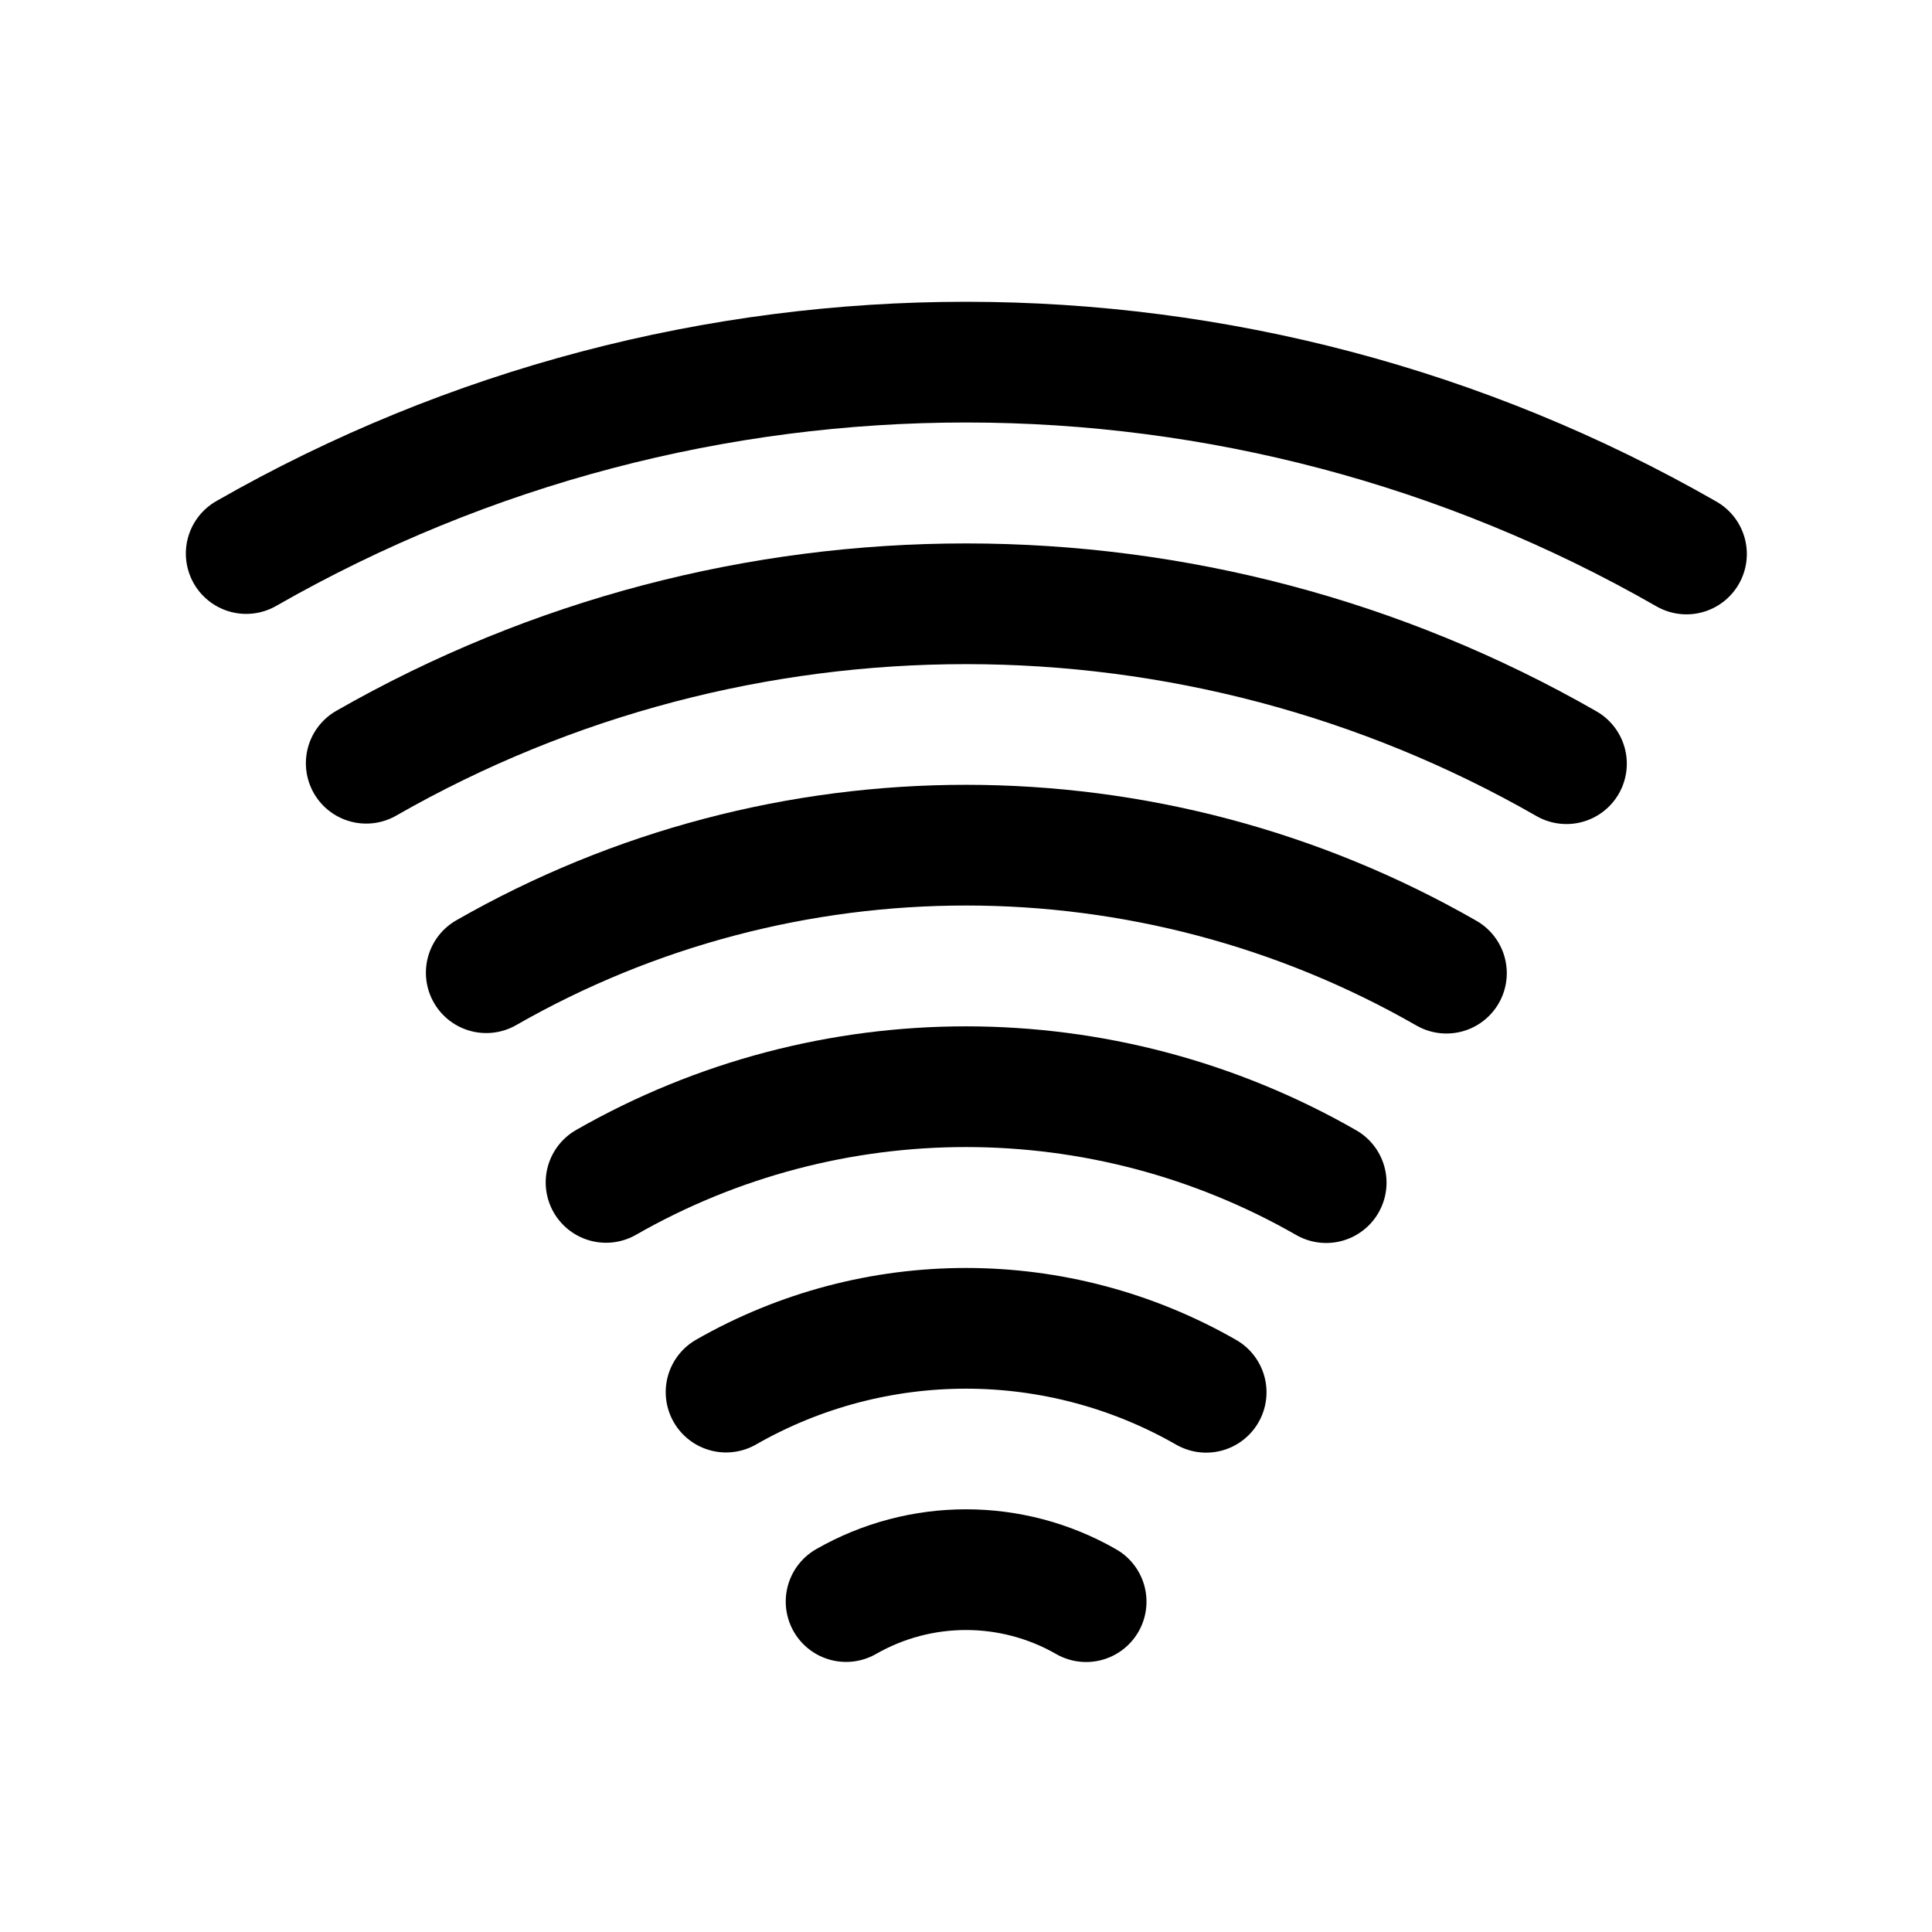
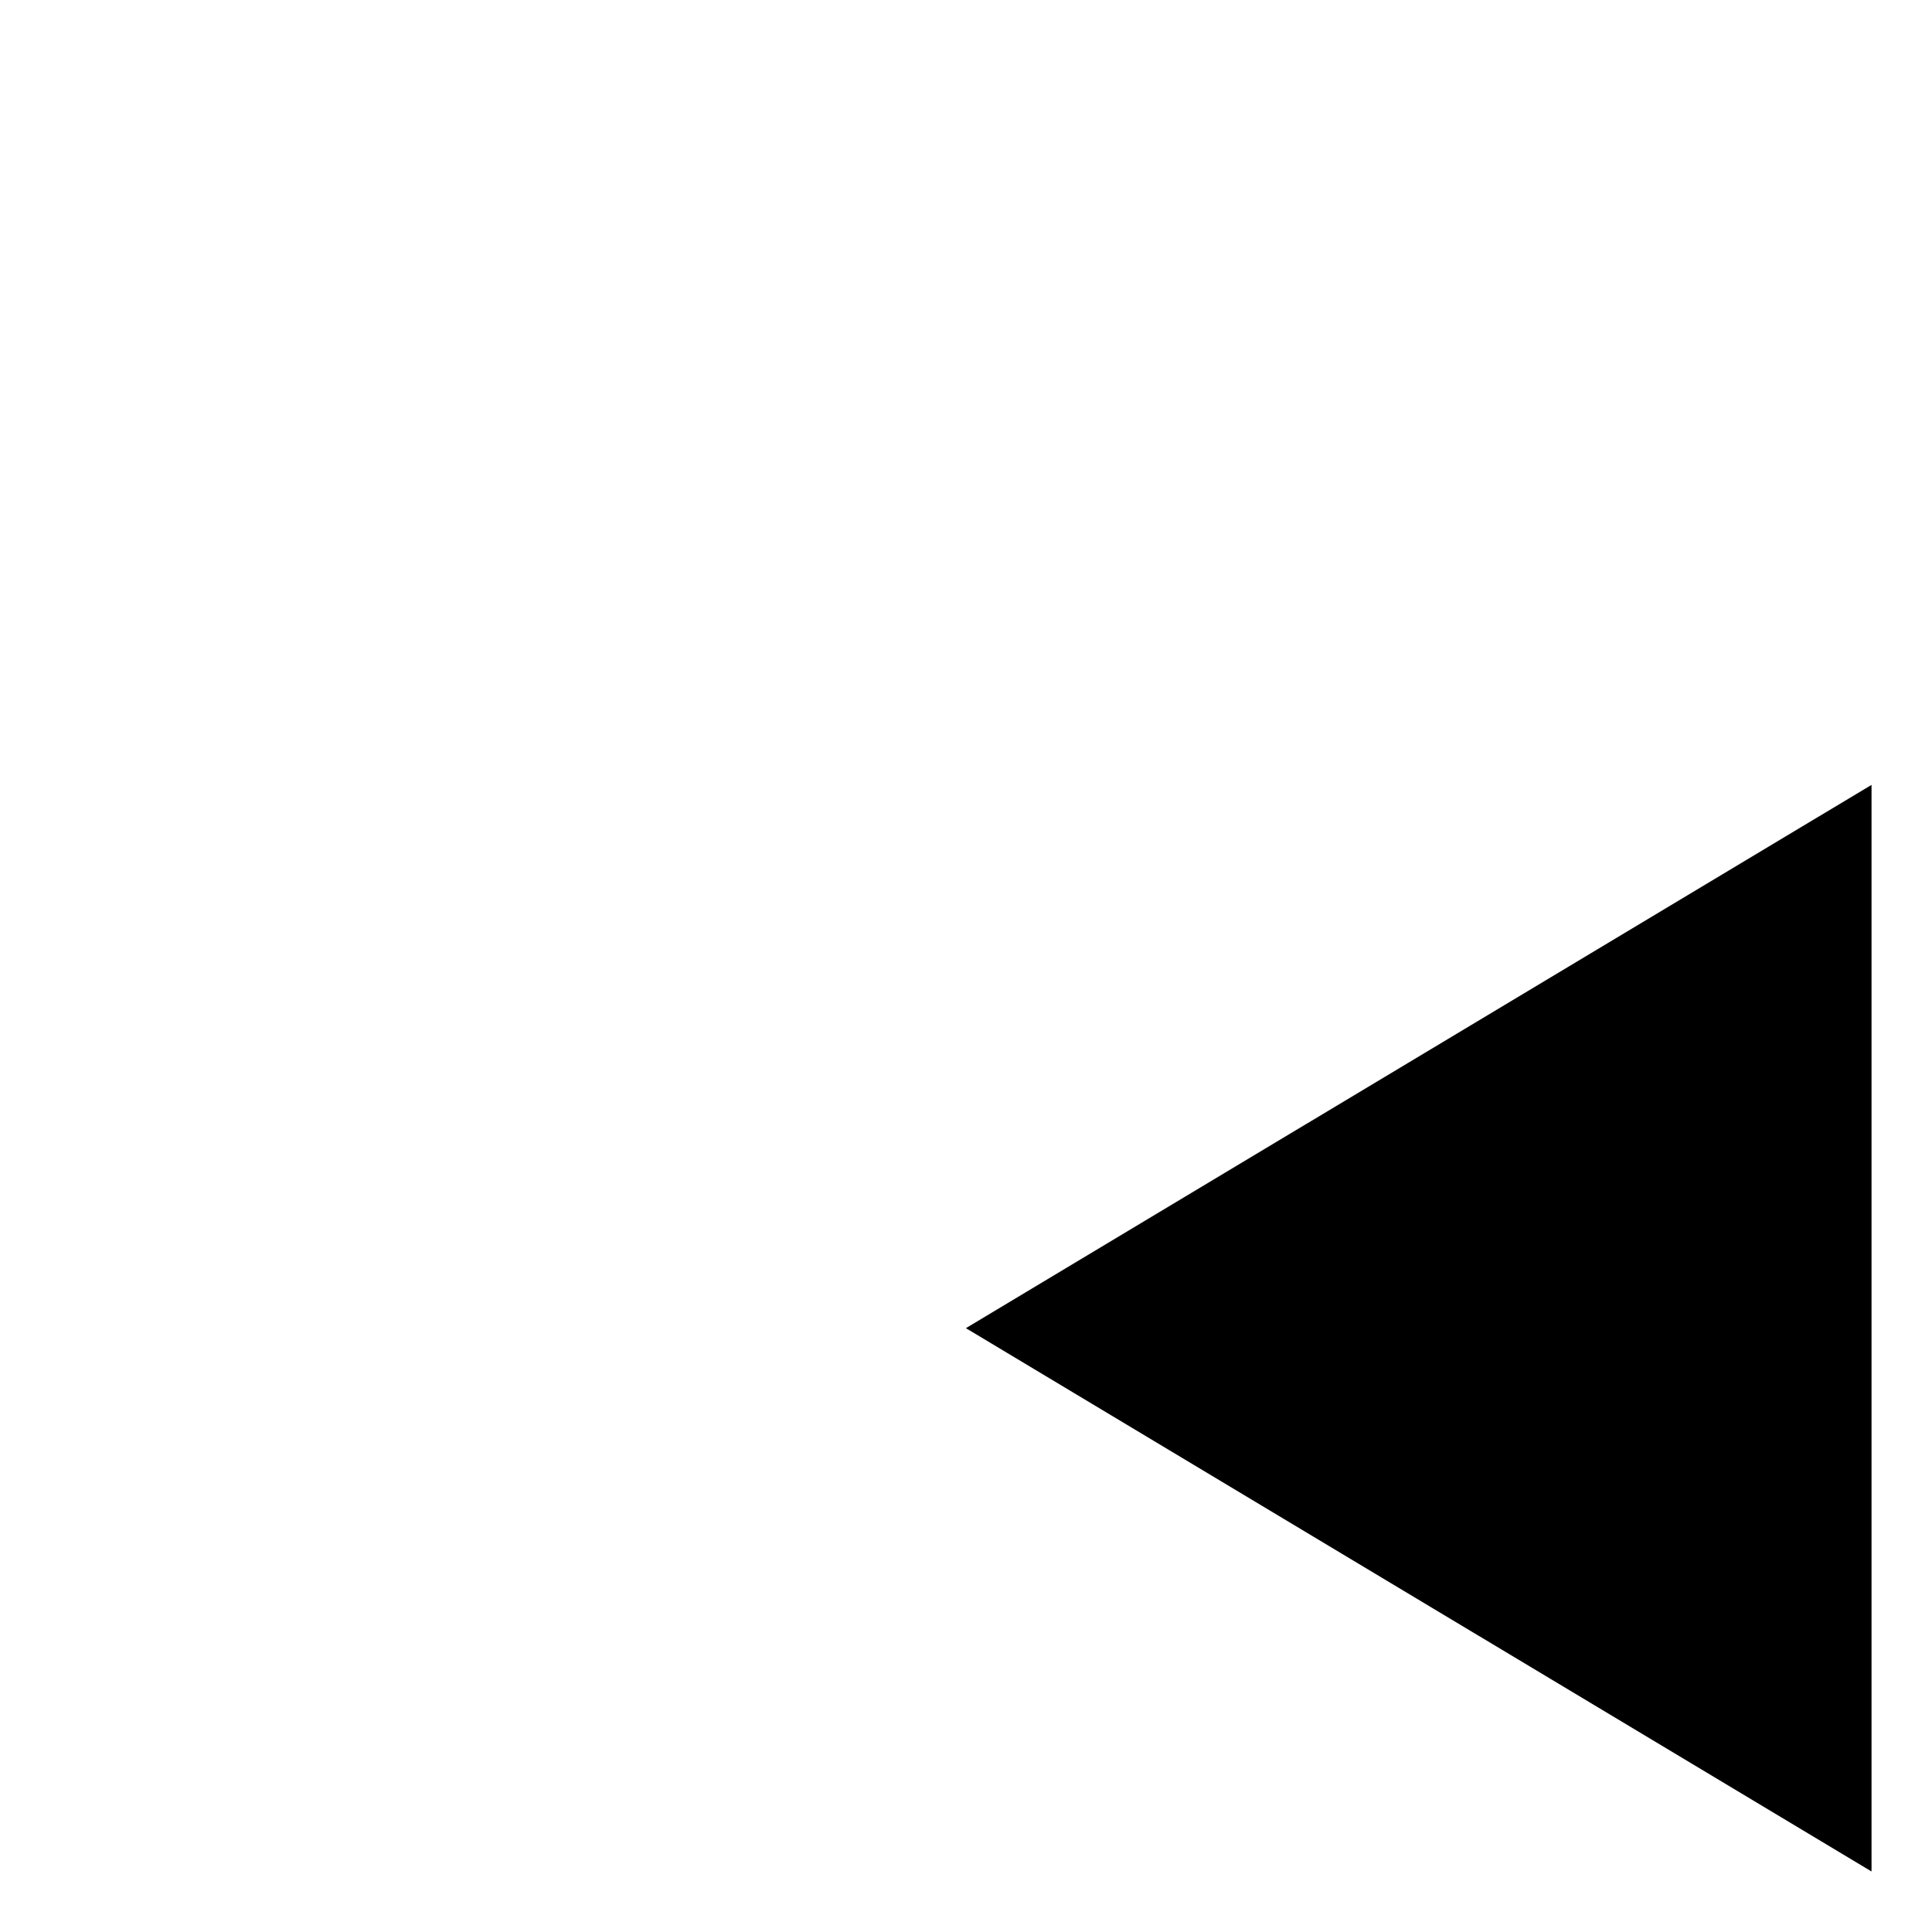
<svg xmlns="http://www.w3.org/2000/svg" id="svg8" version="1.1" viewBox="0 0 8.467 8.467" height="32" width="32">
  <defs id="defs2" />
  <g transform="translate(0,-288.5333)" id="layer1">
-     <g id="g2066" transform="translate(2.2252401e-7,0.5291725)">
-       <path style="fill:none;stroke:#000000;stroke-width:0.529;stroke-linecap:round;stroke-linejoin:round;stroke-opacity:1" id="path329" d="m -290.43,1.079 a 6.35,6.35 0 0 1 -0.002,6.312" transform="rotate(-90)" />
-       <path style="fill:none;stroke:#000000;stroke-width:0.529;stroke-linecap:round;stroke-linejoin:round;stroke-opacity:1" id="path329-2" d="m -291.349,1.605 a 5.292,5.292 0 0 1 -0.002,5.26" transform="rotate(-90)" />
-       <path style="fill:none;stroke:#000000;stroke-width:0.529;stroke-linecap:round;stroke-linejoin:round;stroke-opacity:1" id="path329-2-2" d="m -292.267,2.131 a 4.233,4.233 0 0 1 -0.002,4.208" transform="rotate(-90)" />
-       <path style="fill:none;stroke:#000000;stroke-width:0.529;stroke-linecap:round;stroke-linejoin:round;stroke-opacity:1" id="path329-2-2-7" d="m -293.186,2.656 a 3.175,3.175 0 0 1 -0.001,3.156" transform="rotate(-90)" />
-       <path style="fill:none;stroke:#000000;stroke-width:0.529;stroke-linecap:round;stroke-linejoin:round;stroke-opacity:1" id="path329-2-2-7-7" d="m -294.105,3.182 a 2.117,2.117 0 0 1 -8.3e-4,2.104" transform="rotate(-90)" />
-       <path style="fill:none;stroke:#000000;stroke-width:0.529;stroke-linecap:round;stroke-linejoin:round;stroke-opacity:1" id="path329-2-2-7-7-7" d="m -295.023,3.708 a 1.058,1.058 0 0 1 -4.1e-4,1.052" transform="rotate(-90)" />
-     </g>
    <g id="g2341" transform="translate(-1.058334,1.058333)" />
+     <path style="fill:#000000;fill-opacity:1;stroke:none;stroke-width:0.265px;stroke-linecap:butt;stroke-linejoin:miter;stroke-opacity:1" d="m 8.202,296.735 v -4.762 l -3.969,2.381 z" id="path469" />
  </g>
</svg>
